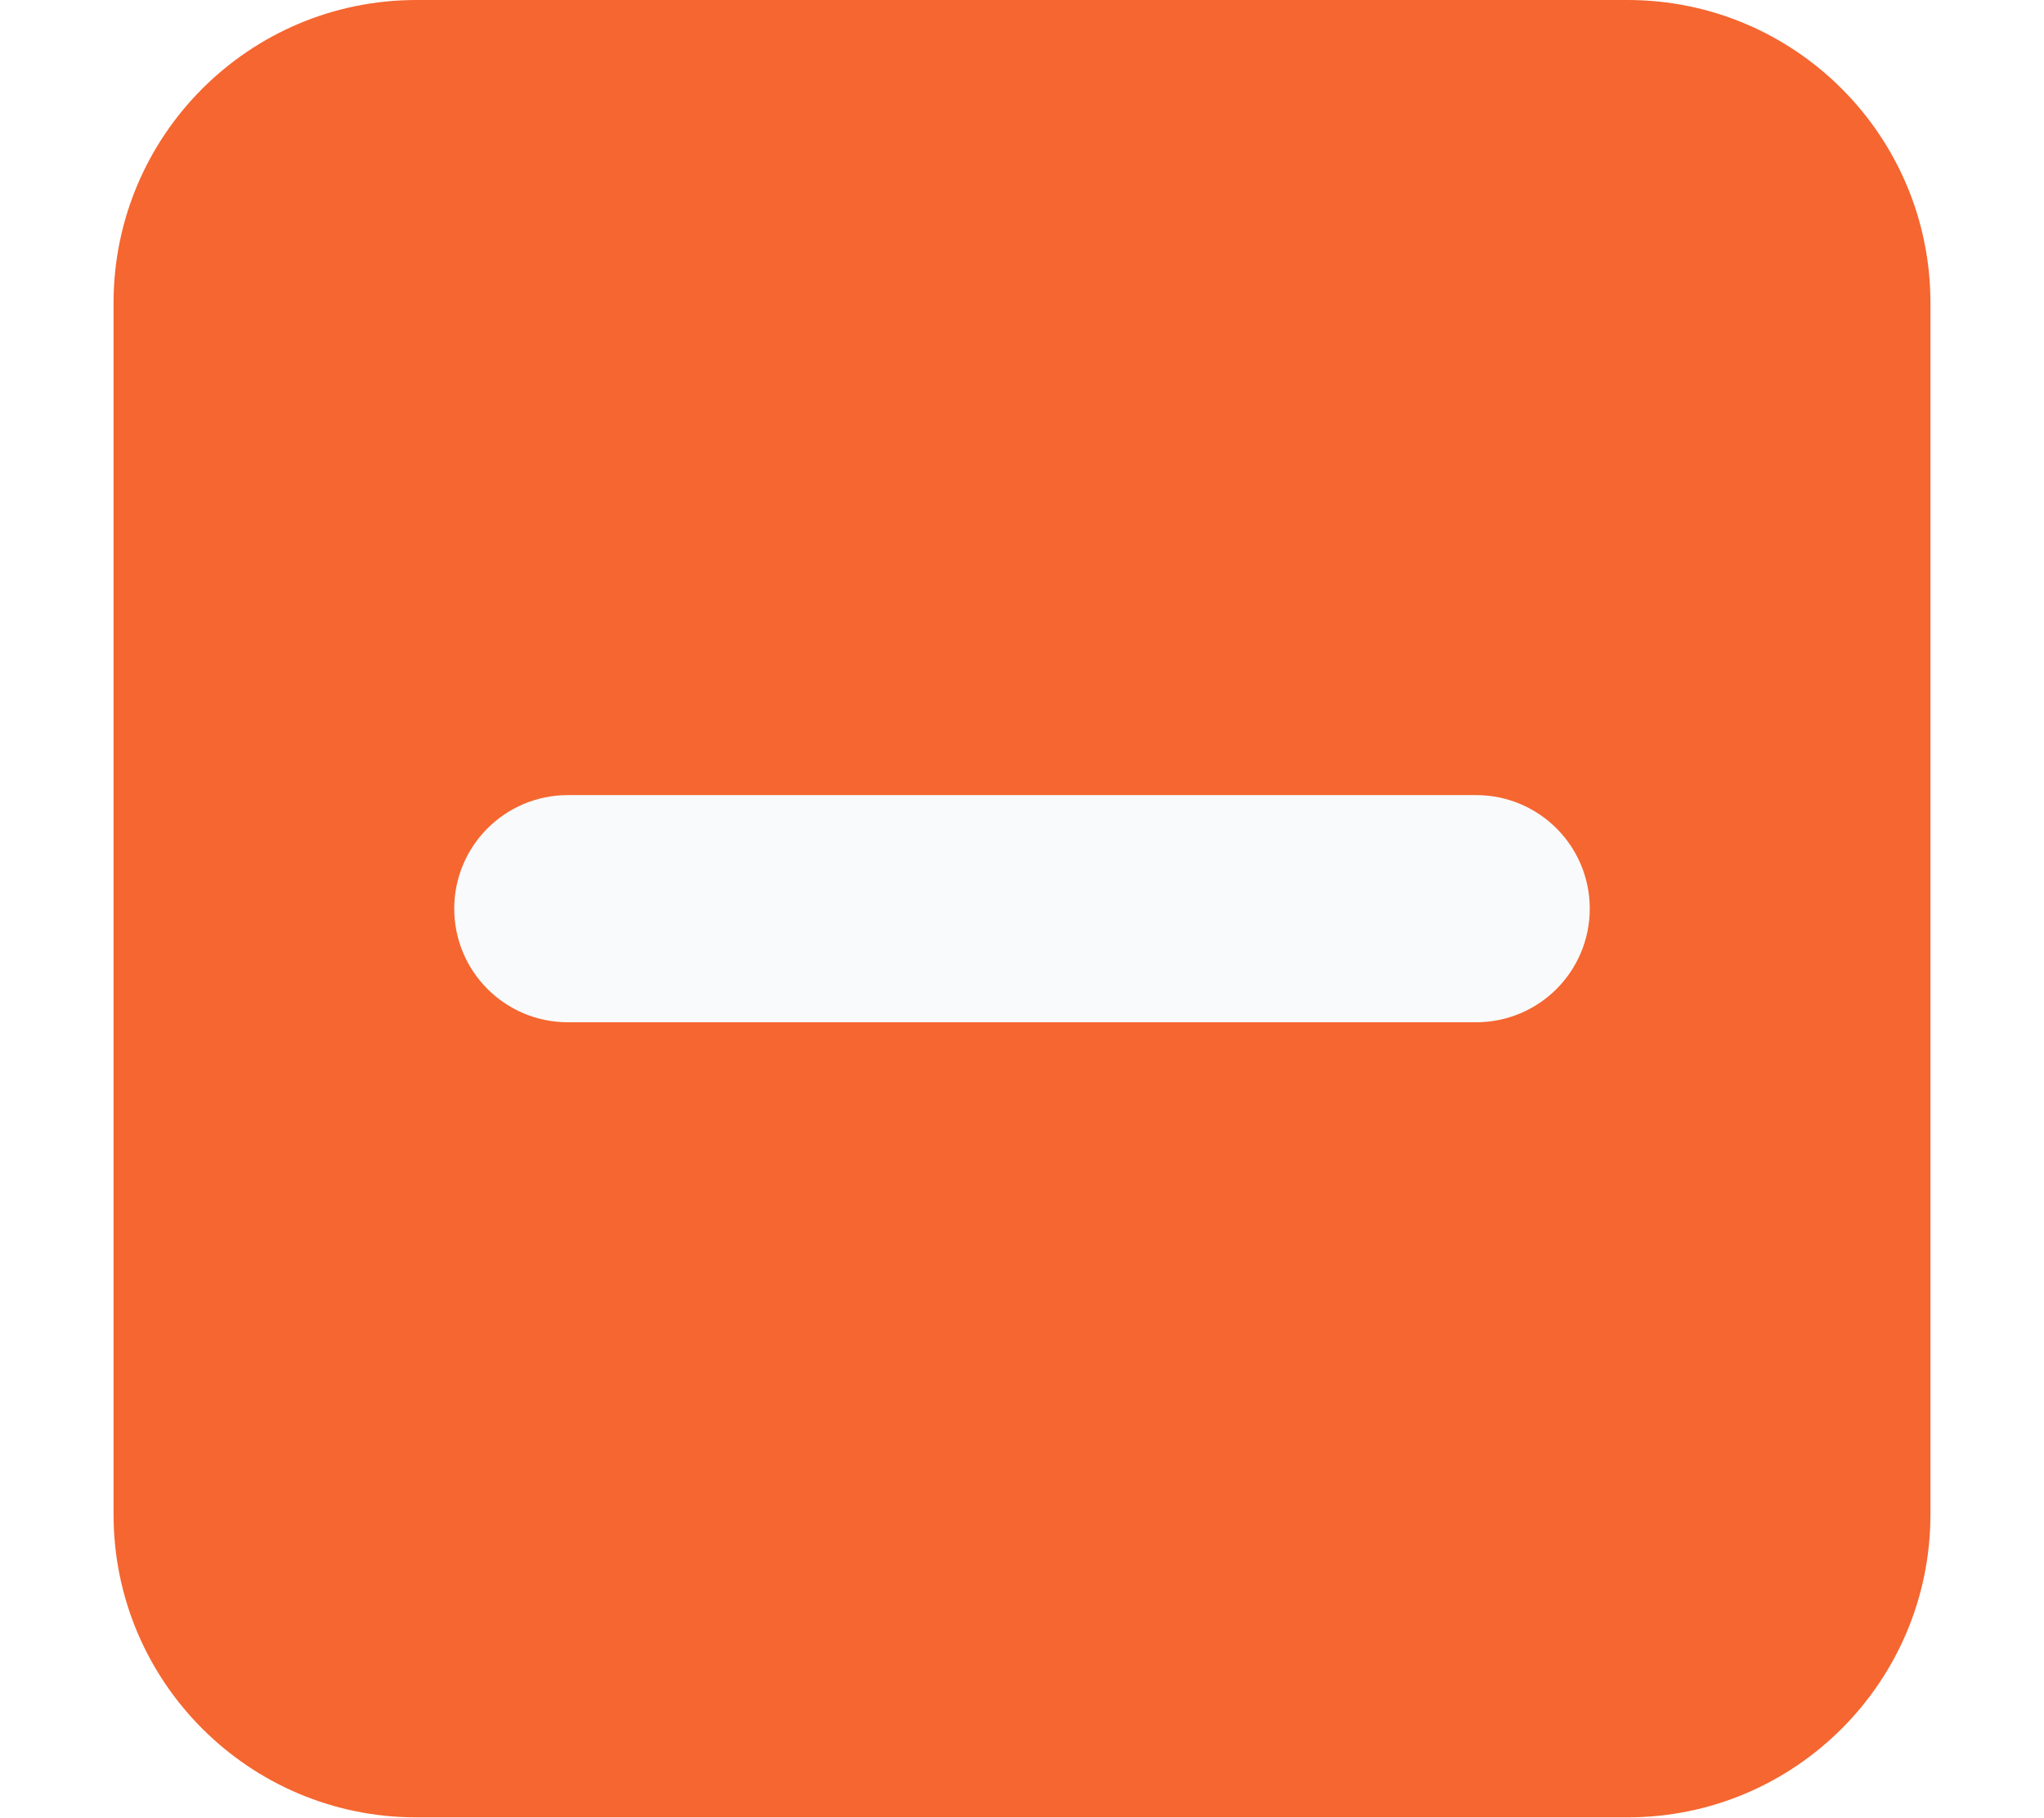
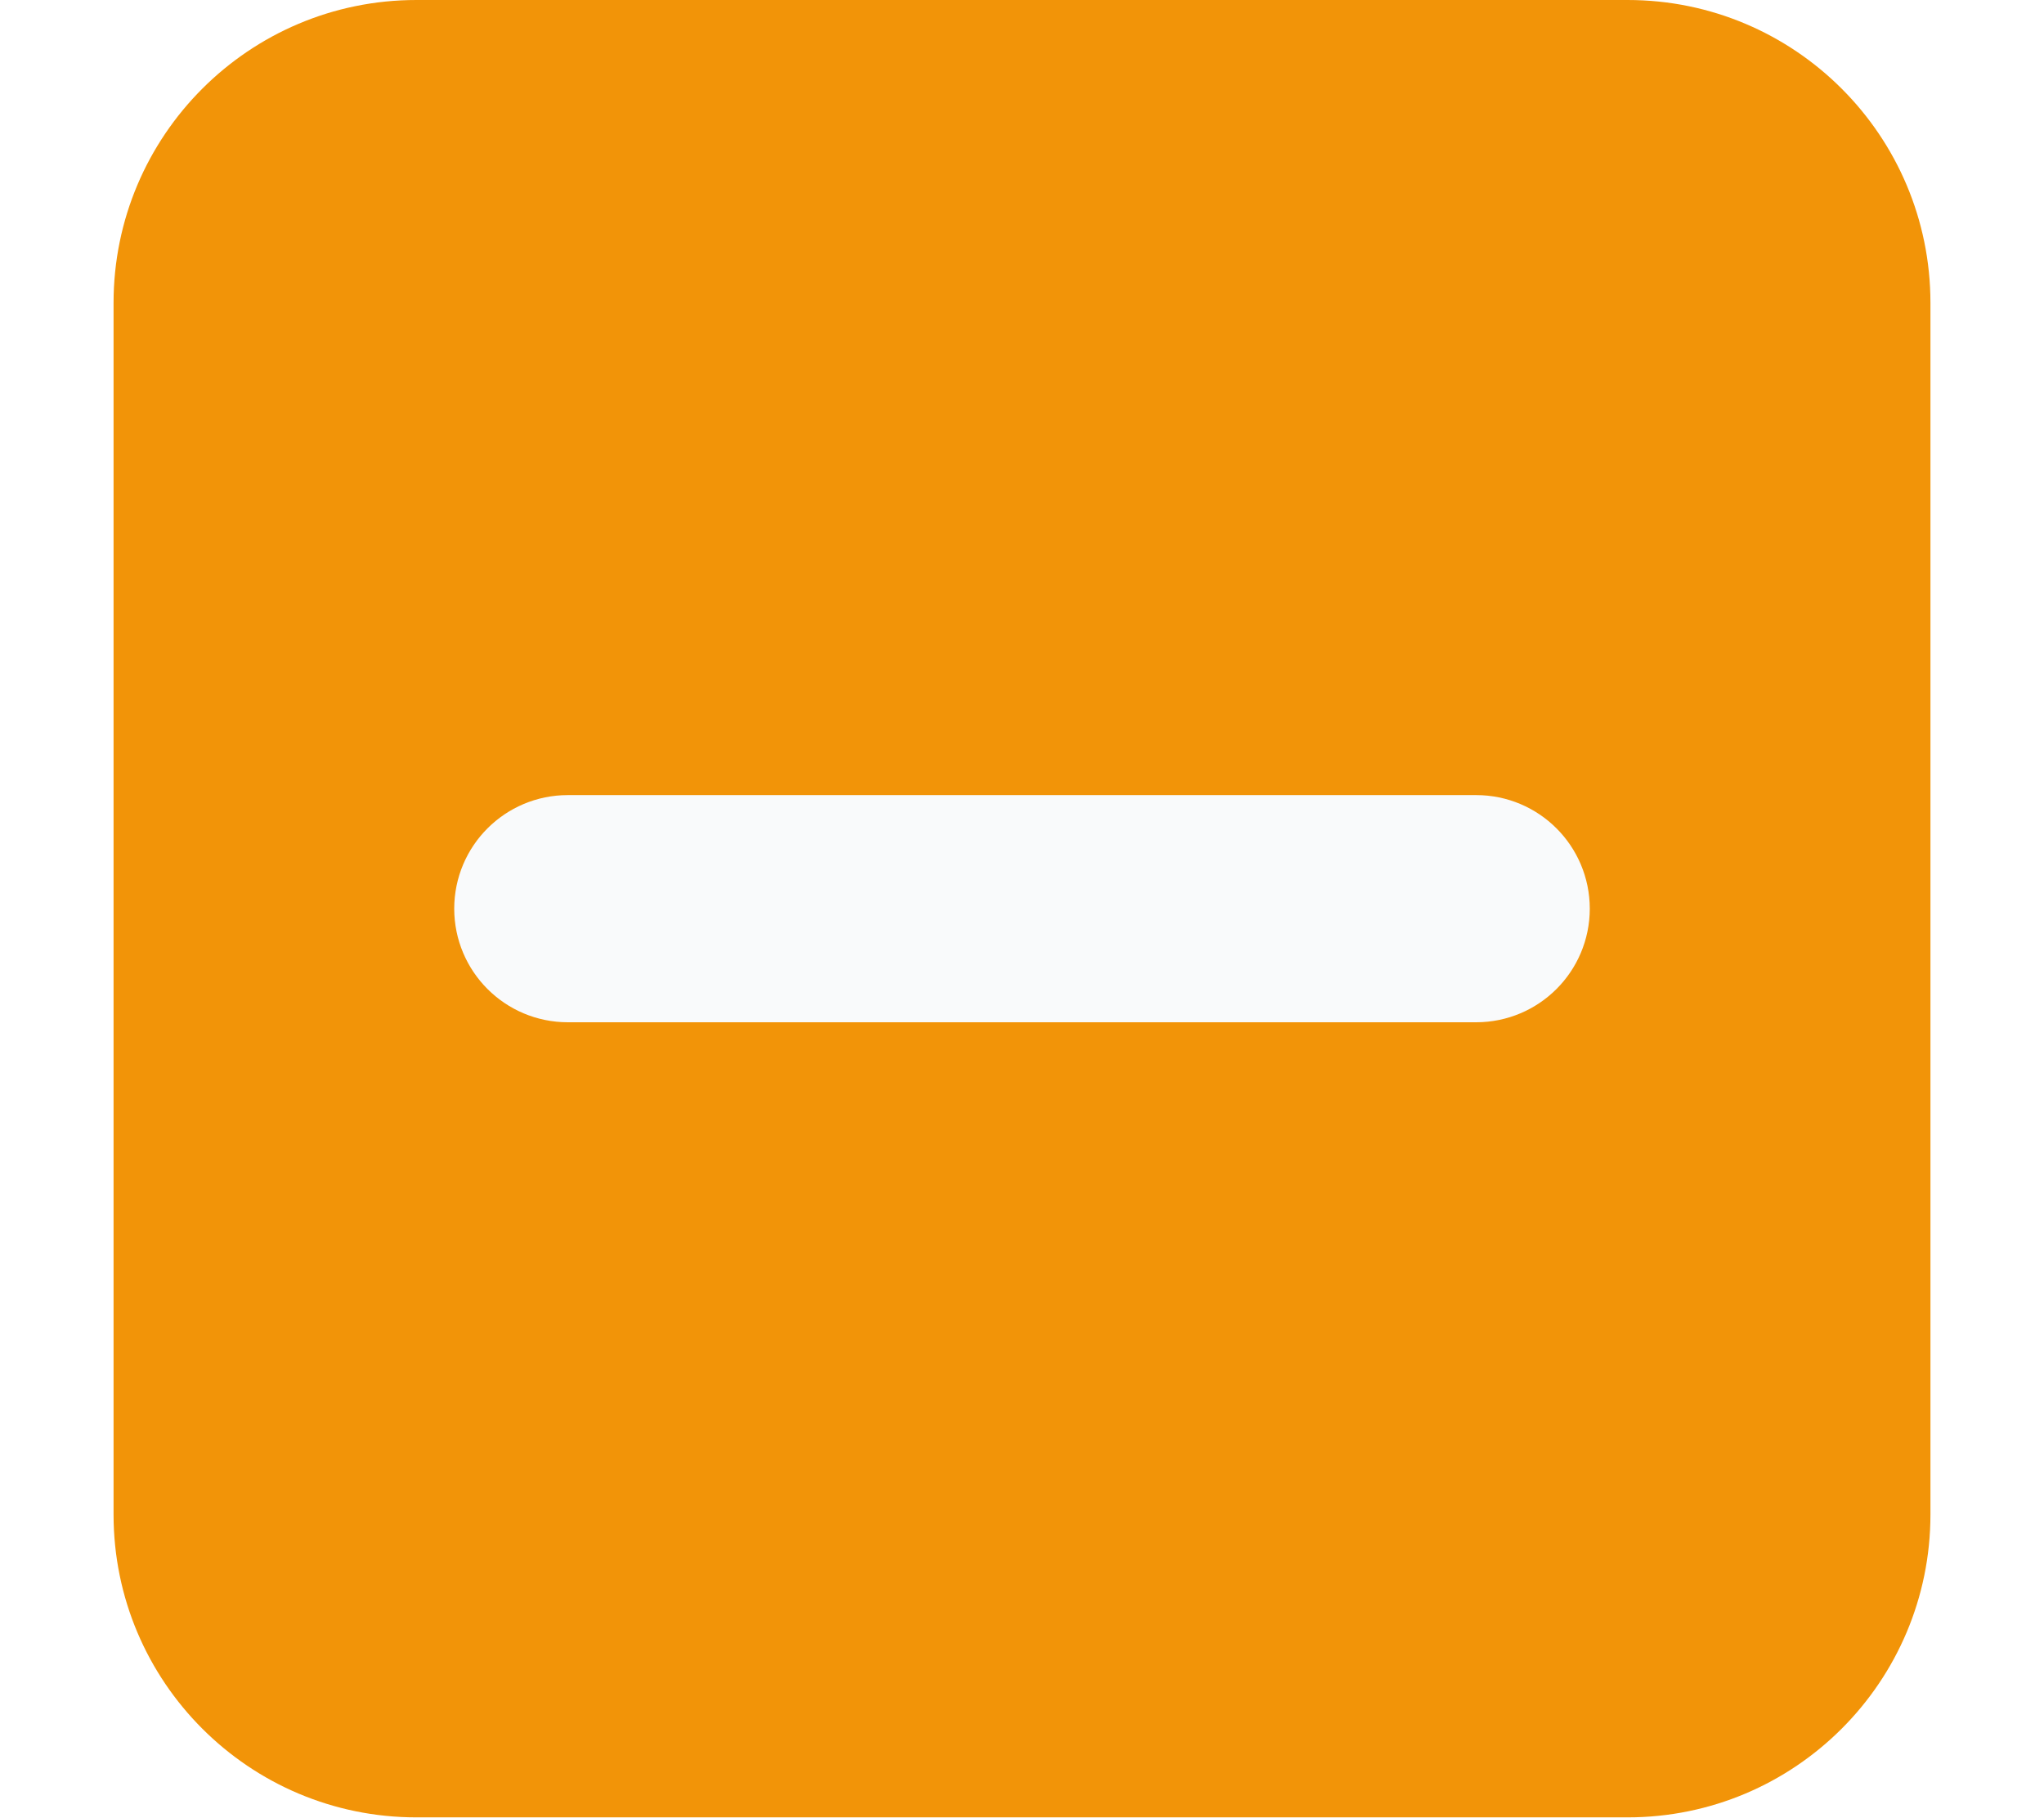
<svg xmlns="http://www.w3.org/2000/svg" width="18" height="16" viewBox="0 0 18 16" fill="none">
-   <rect x="1" width="16" height="16" rx="2.667" fill="#F56630" />
+   <rect x="1" width="16" height="16" rx="2.667" fill="#F29408" />
  <path d="M5 7.5C4.724 7.5 4.5 7.724 4.5 8C4.5 8.276 4.724 8.5 5 8.5H13C13.276 8.5 13.5 8.276 13.5 8C13.5 7.724 13.276 7.5 13 7.5H5Z" fill="#F9FAFB" stroke="#F9FAFB" stroke-linecap="round" stroke-linejoin="round" />
</svg>
